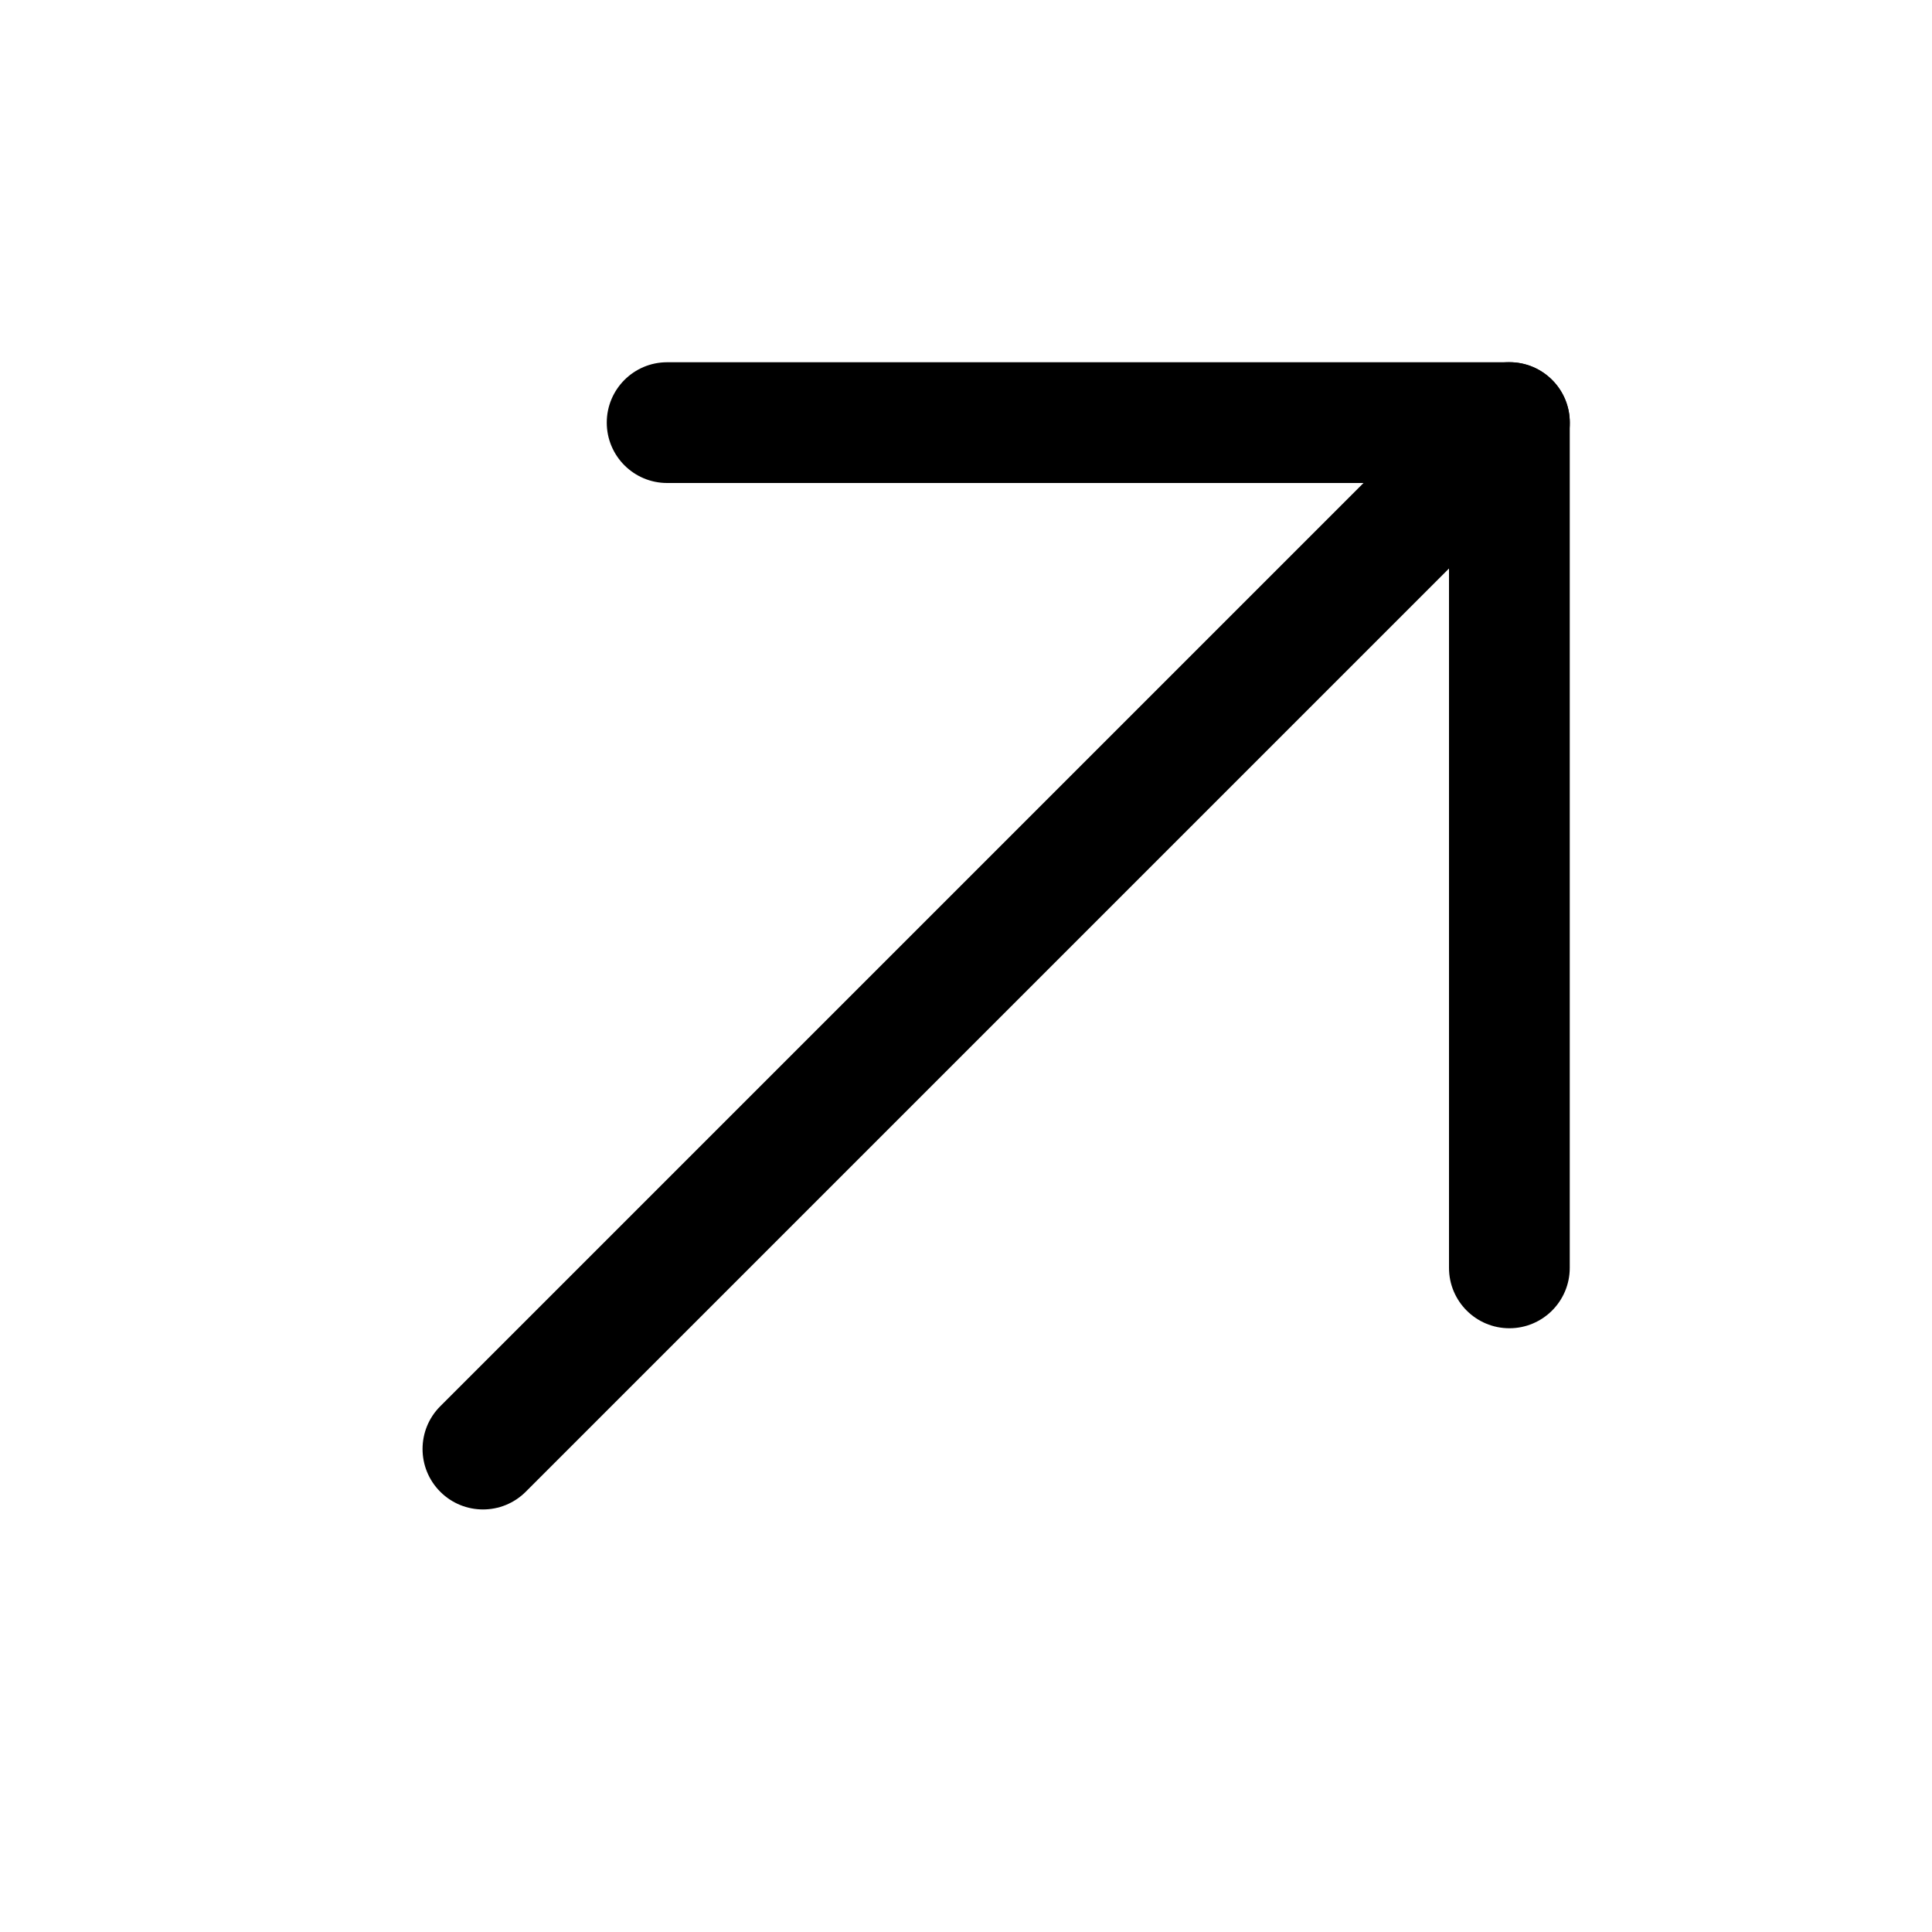
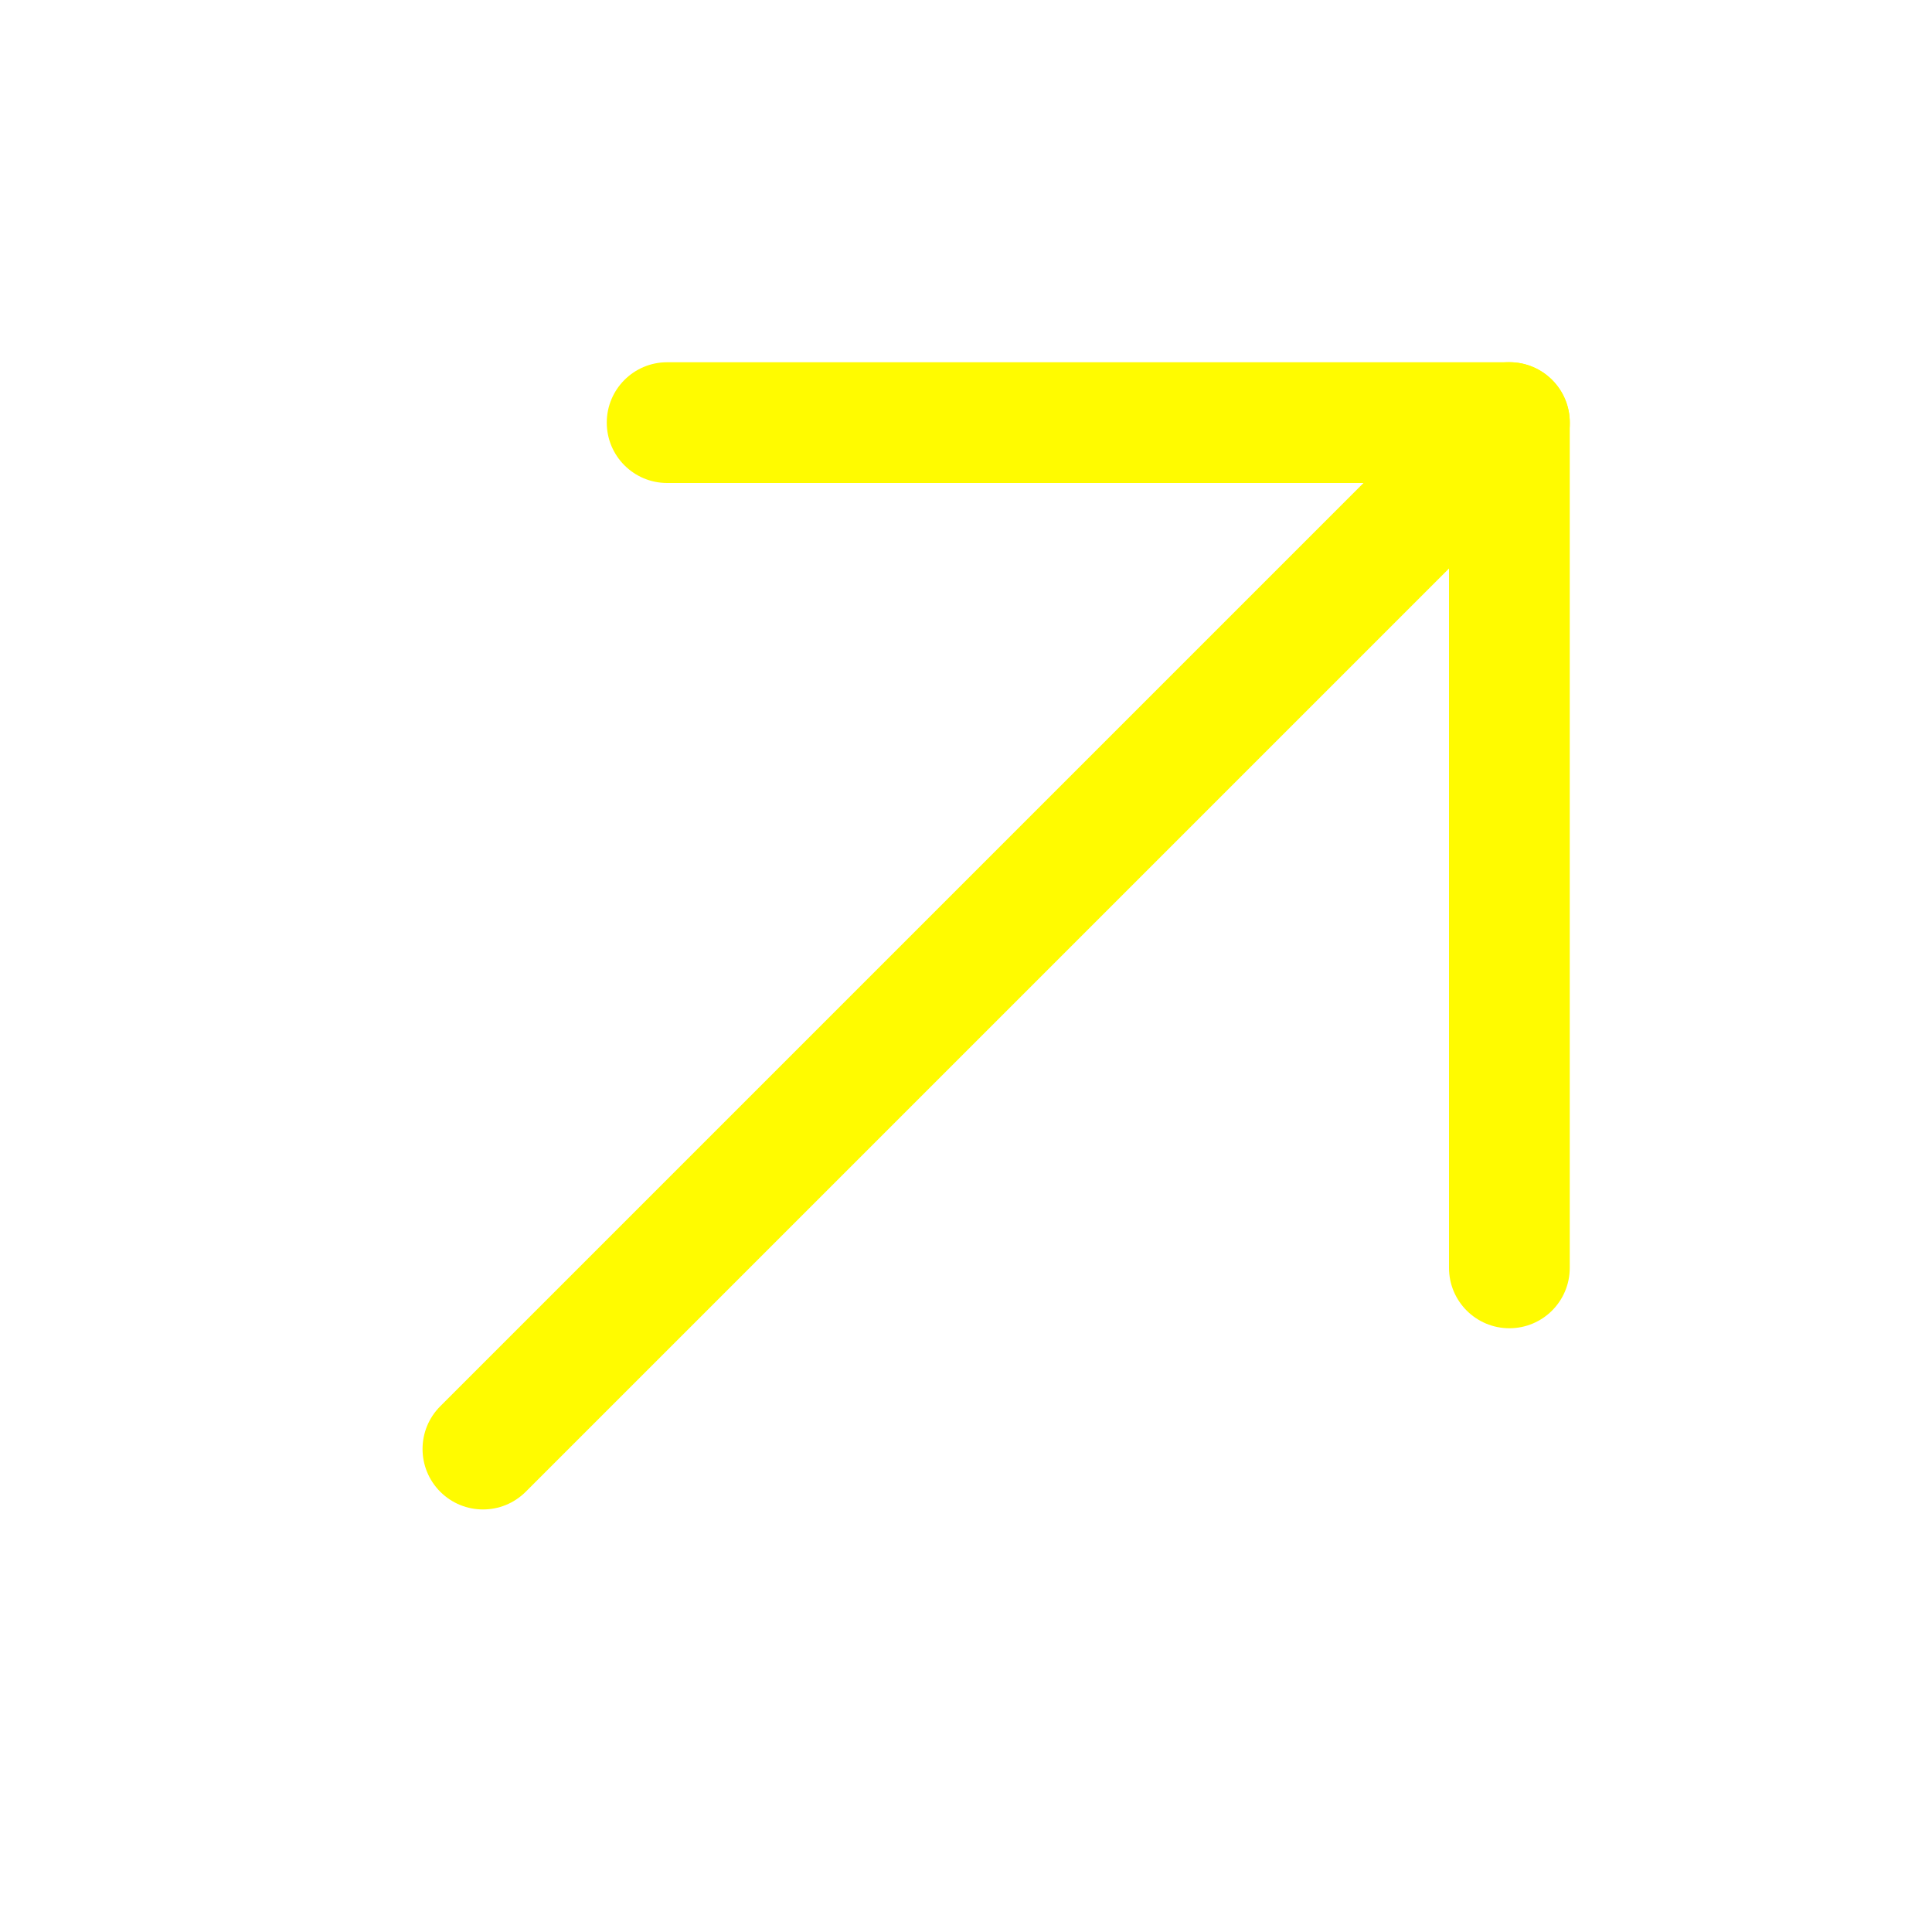
<svg xmlns="http://www.w3.org/2000/svg" width="800px" height="800px" viewBox="0 0 1024 1024">
-   <path fill="#000000" d="M768 256H353.6a32 32 0 1 1 0-64H800a32 32 0 0 1 32 32v448a32 32 0 0 1-64 0V256z" />
-   <path fill="#000000" d="M777.344 201.344a32 32 0 0 1 45.312 45.312l-544 544a32 32 0 0 1-45.312-45.312l544-544z" />
+   <path fill="#FFFB00FF" d="M768 256H353.6a32 32 0 1 1 0-64H800a32 32 0 0 1 32 32v448a32 32 0 0 1-64 0V256z" />
+   <path fill="#FFFB00FF" d="M777.344 201.344a32 32 0 0 1 45.312 45.312l-544 544a32 32 0 0 1-45.312-45.312l544-544z" />
</svg>
